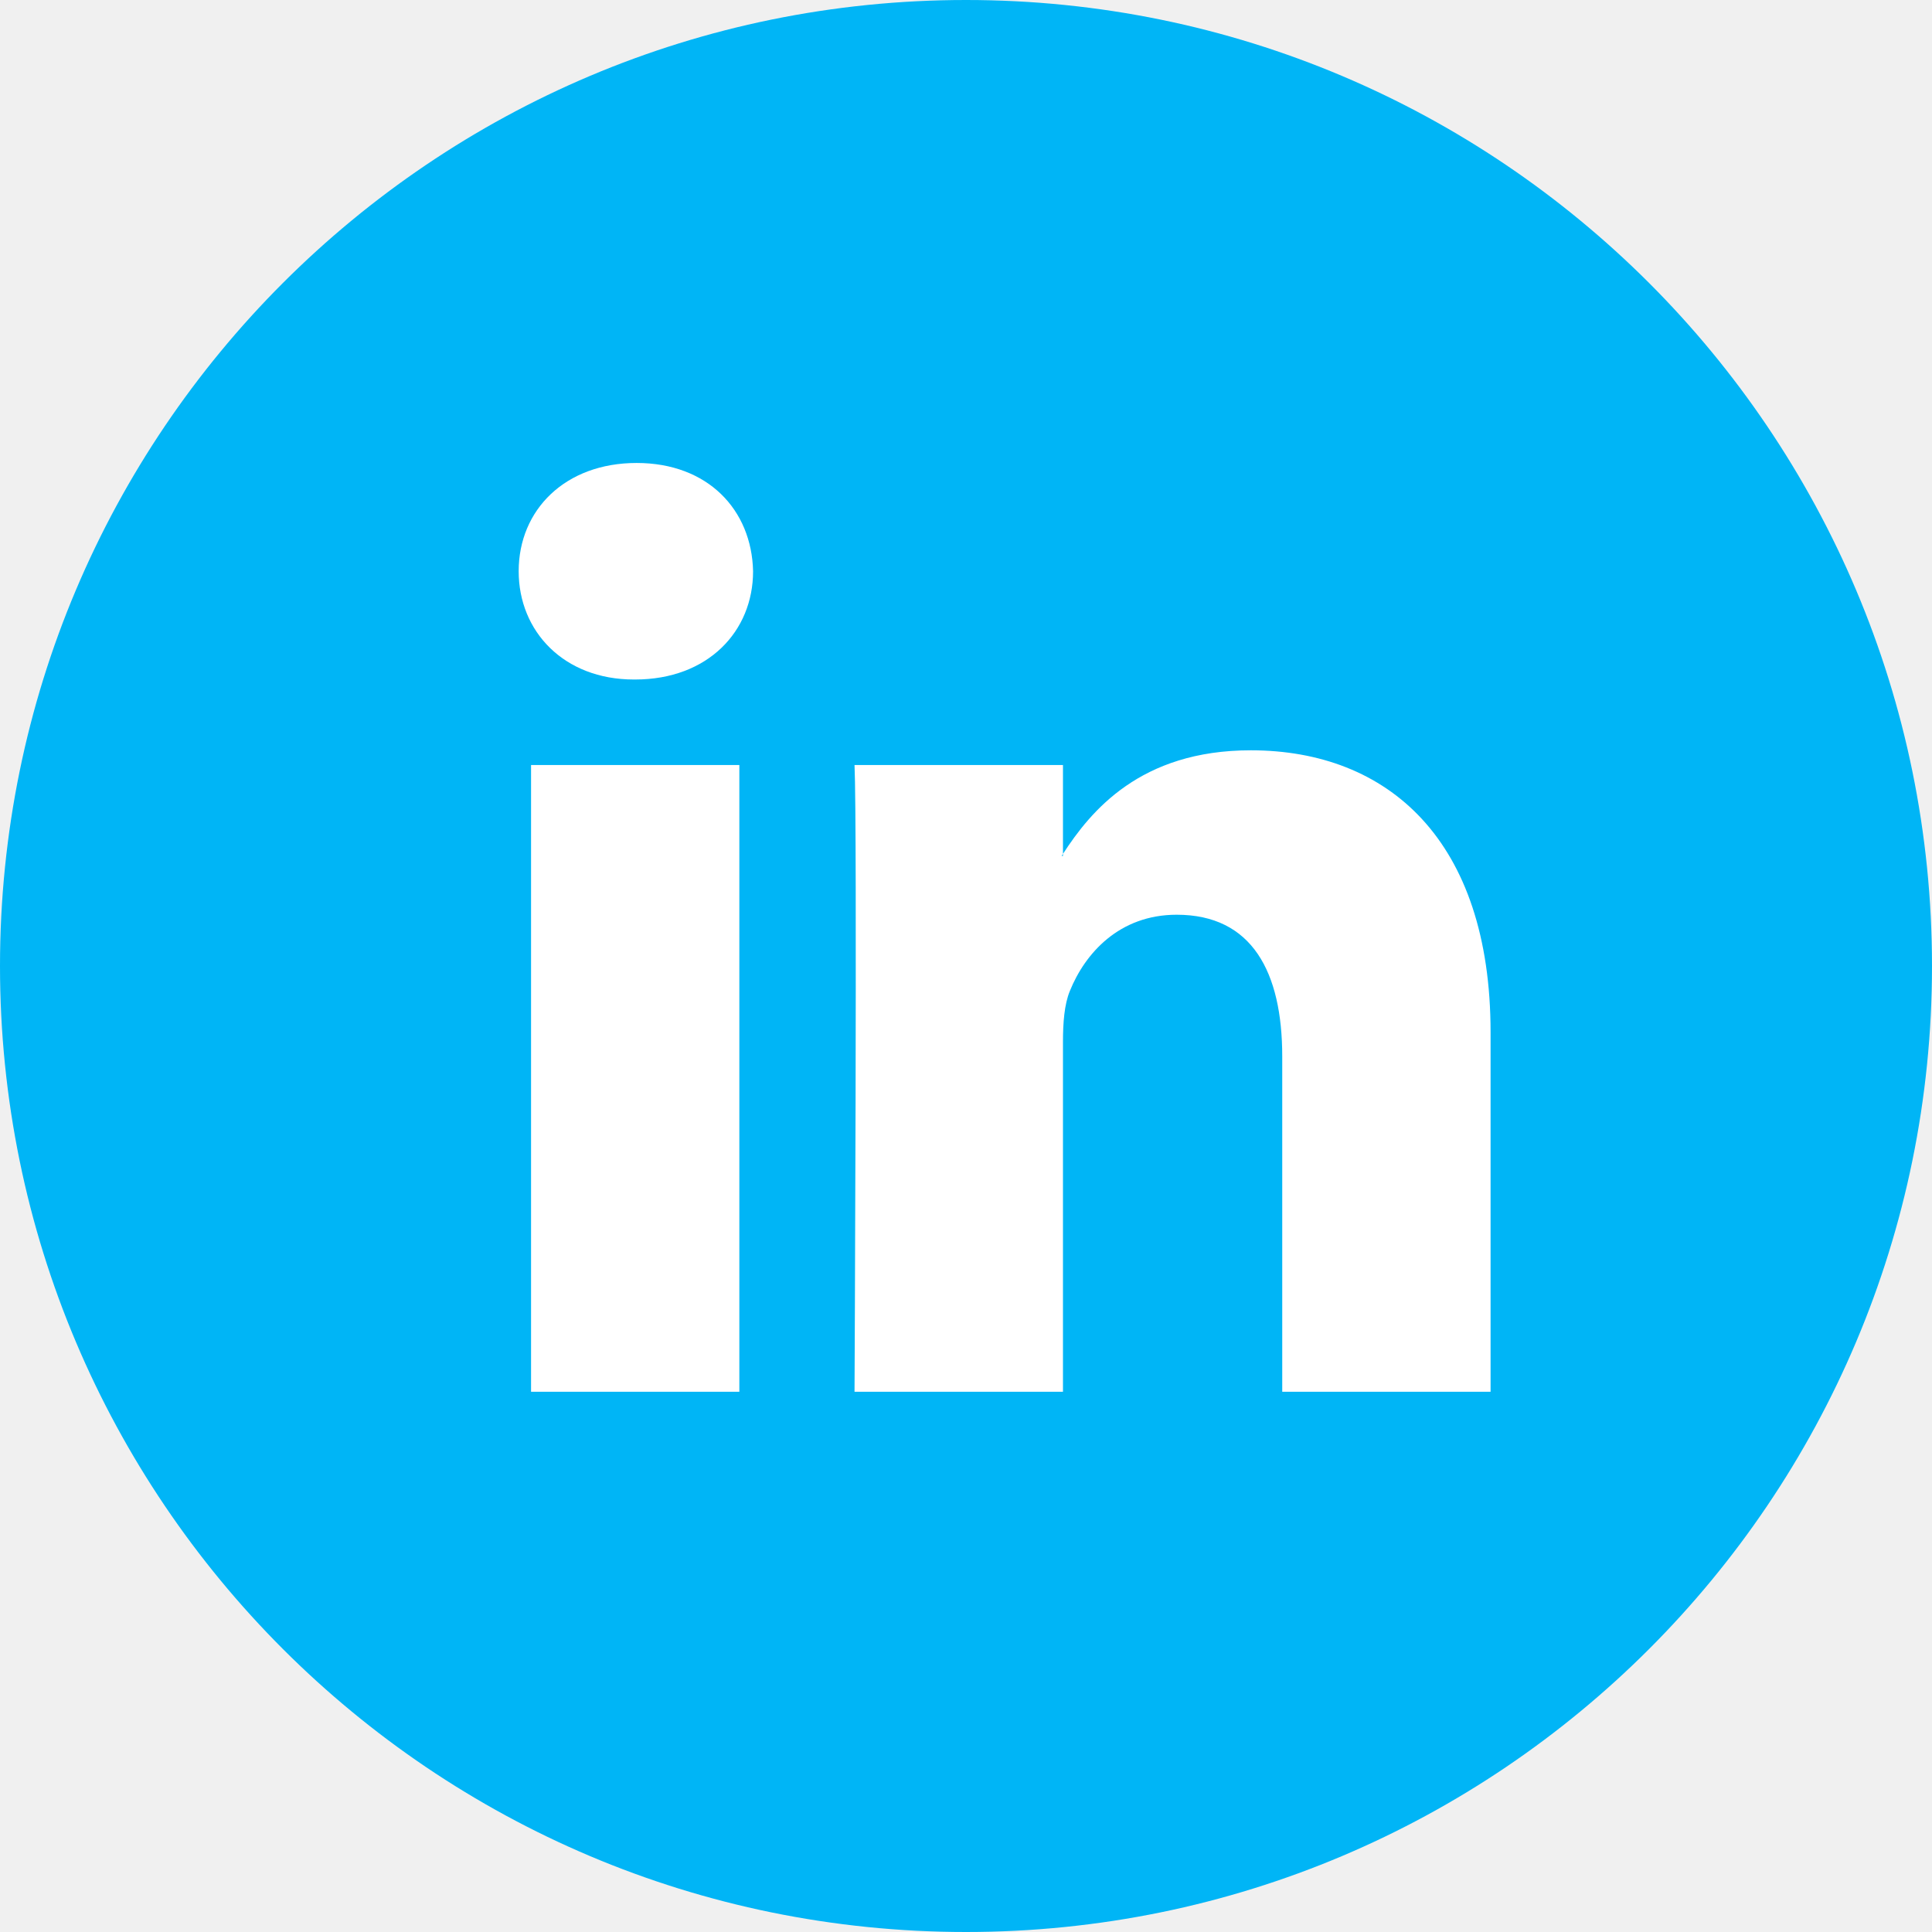
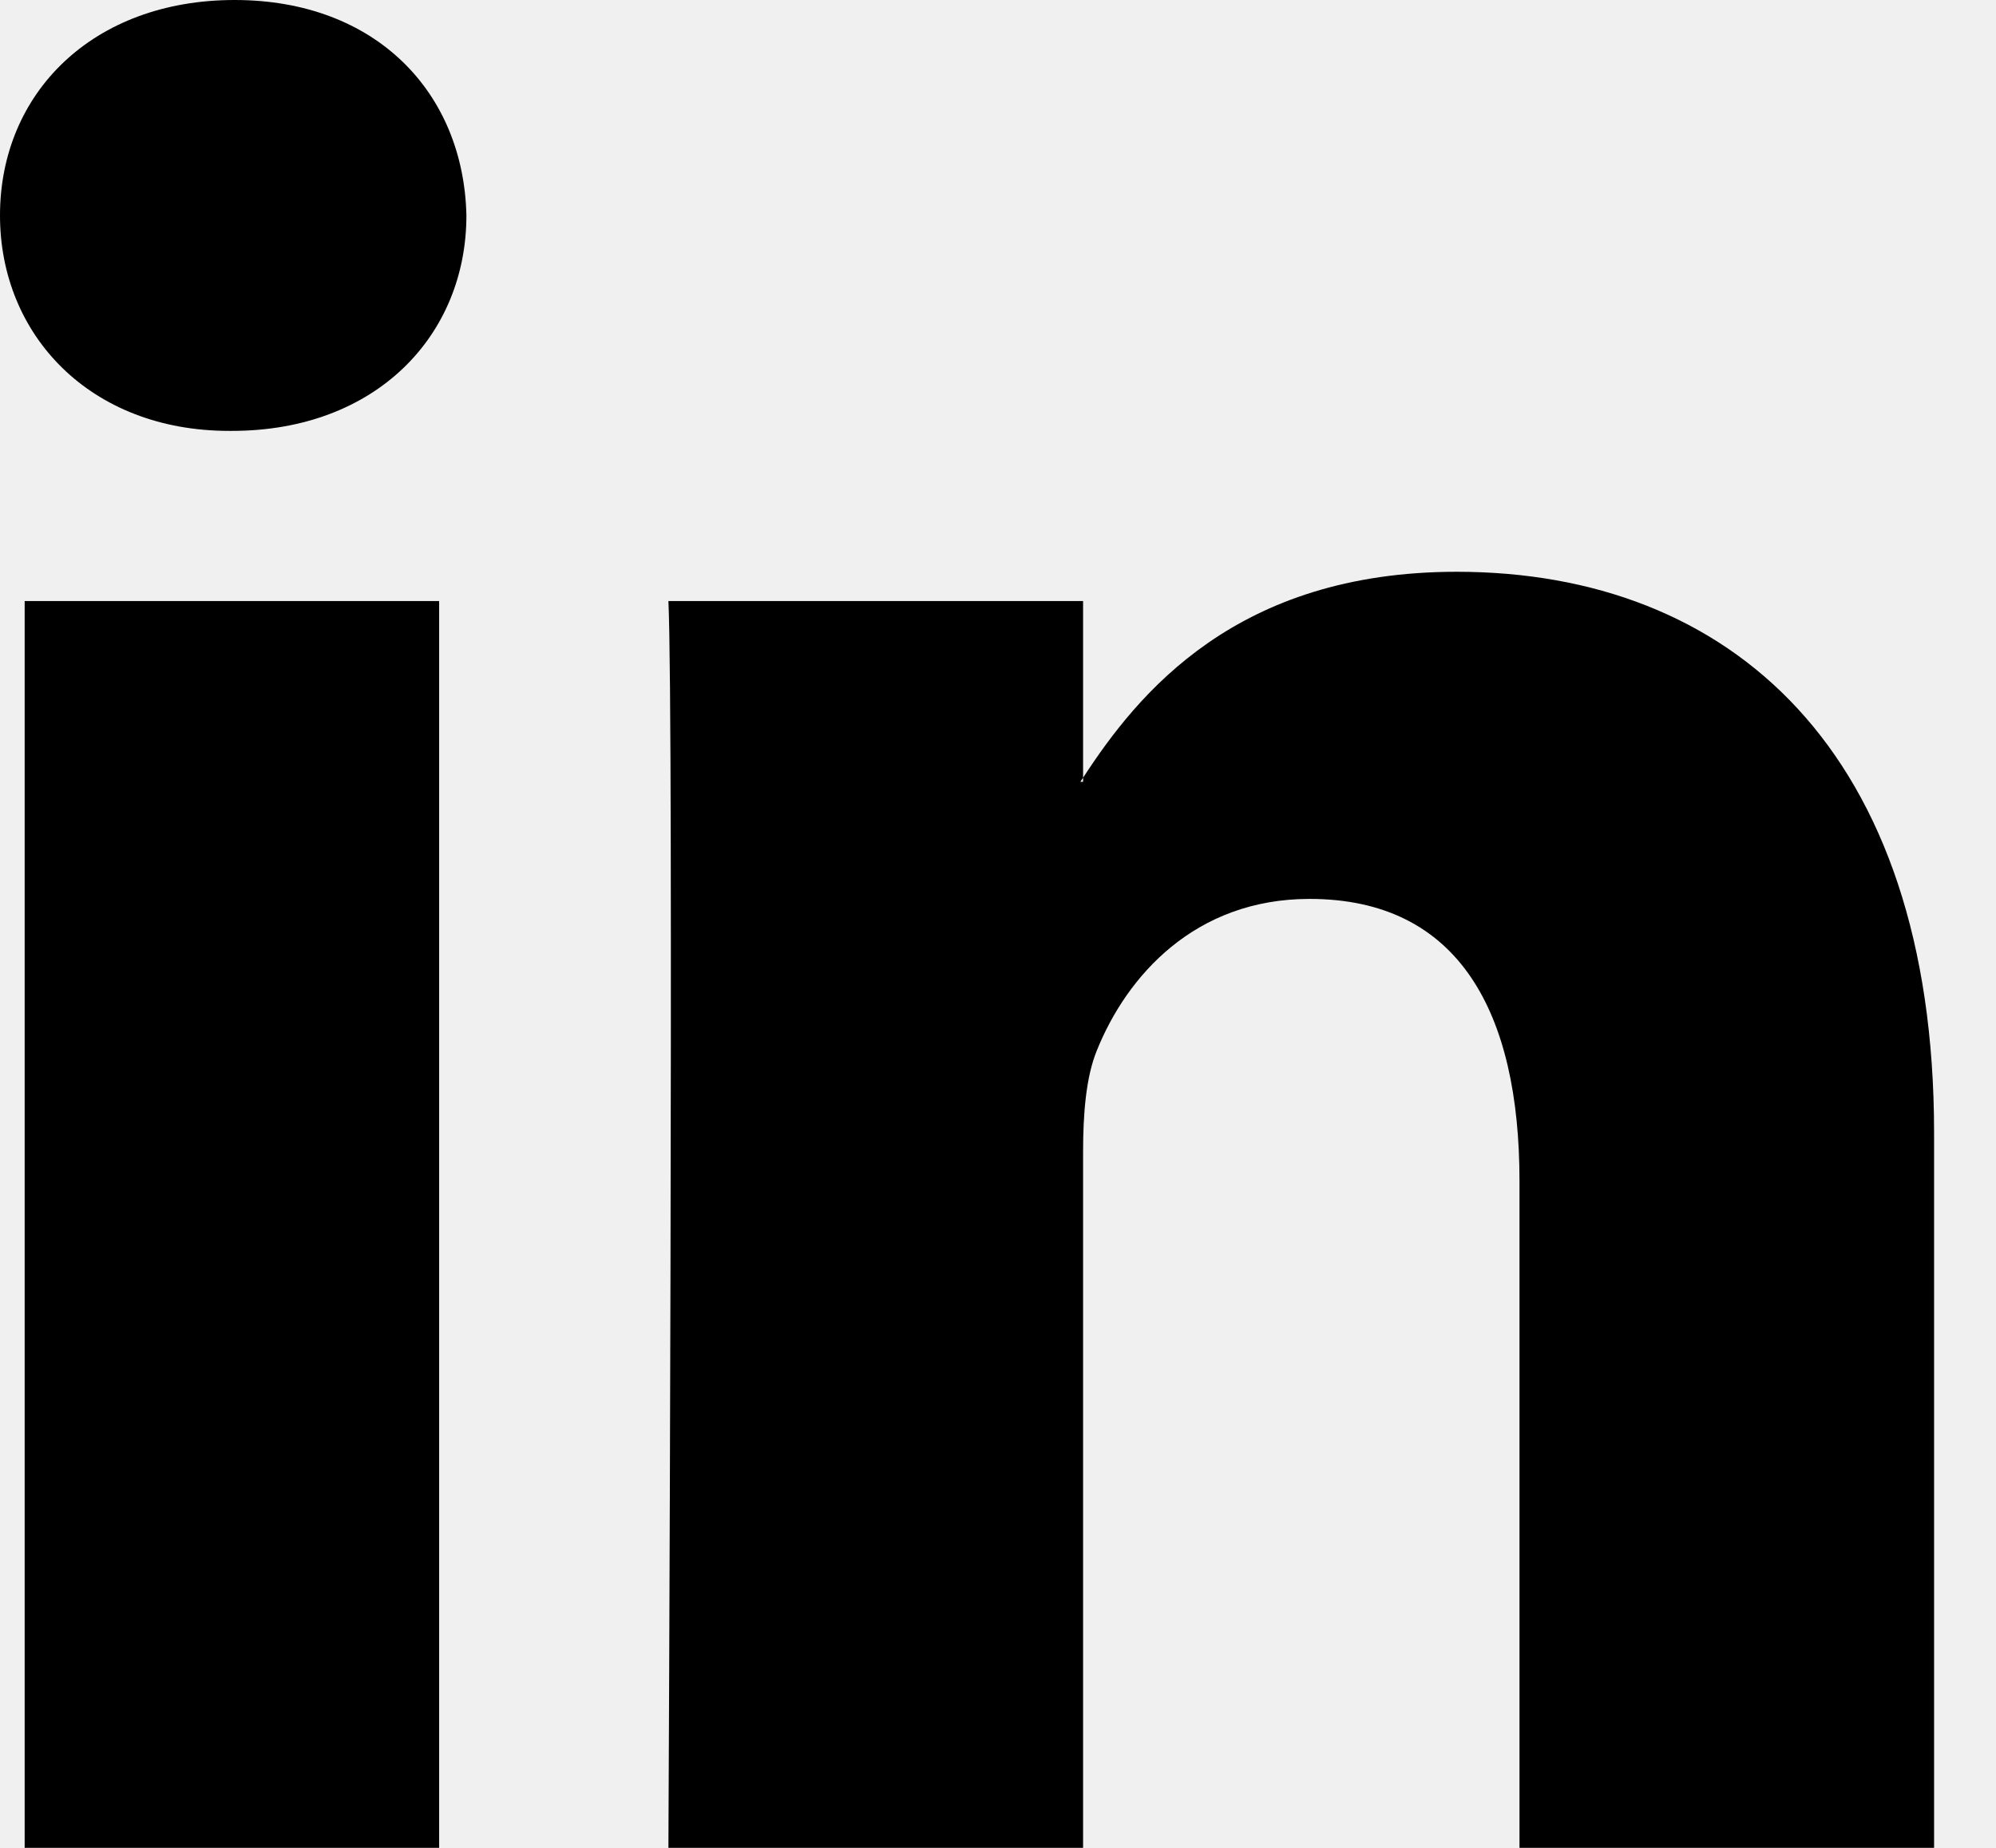
- <svg xmlns="http://www.w3.org/2000/svg" version="1.2" baseProfile="tiny" id="Слой_1" x="0px" y="0px" viewBox="0 0 89.758 89.758" xml:space="preserve">
-   <g>
-     <path fill="#00B5F6" d="M89.758,44.879c0,24.785-20.094,44.879-44.879,44.879S0,69.664,0,44.879C0,20.094,20.094,0,44.879,0   S89.758,20.094,89.758,44.879L89.758,44.879z M89.758,44.879" />
-     <path fill="#FFFFFF" d="M69.25,47.961v16.699h-9.679V49.082c0-3.913-1.396-6.585-4.904-6.585c-2.672,0-4.261,1.801-4.963,3.543   c-0.257,0.62-0.32,1.484-0.32,2.358v16.261h-9.684c0,0,0.131-26.385,0-29.117h9.684v4.128c-0.018,0.032-0.046,0.063-0.064,0.095   h0.064V39.67c1.287-1.981,3.582-4.812,8.725-4.812C64.477,34.858,69.25,39.021,69.25,47.961L69.25,47.961z M29.576,21.509   c-3.314,0-5.479,2.175-5.479,5.03c0,2.796,2.101,5.03,5.351,5.03h0.06c3.378,0,5.479-2.234,5.479-5.03   C34.923,23.684,32.886,21.509,29.576,21.509L29.576,21.509z M24.672,64.659h9.677V35.542h-9.677V64.659z M22.293,66.992" />
+ <svg xmlns="http://www.w3.org/2000/svg" version="1.2" id="Layer_1" x="0px" y="0px" viewBox="0 0 27 25" xml:space="preserve" width="27" height="25">
+   <defs id="defs9" />
+   <g id="g4" transform="scale(0.3633668)">
+     <path d="M 72,42.18 V 68.801 H 56.566 V 43.965 c 0,-6.238 -2.23,-10.496 -7.816,-10.496 -4.266,0 -6.801,2.867 -7.918,5.644 -0.406,0.992 -0.512,2.371 -0.512,3.762 V 68.801 H 24.883 c 0,0 0.207,-42.067 0,-46.422 H 40.32 v 6.578 c -0.031,0.051 -0.074,0.102 -0.101,0.152 h 0.101 v -0.152 c 2.051,-3.156 5.711,-7.668 13.91,-7.668 10.157,0 17.77,6.633 17.77,20.891 z M 8.734,0 C 3.453,0 0,3.465 0,8.02 c 0,4.457 3.355,8.023 8.531,8.023 h 0.102 c 5.383,0 8.73,-3.566 8.73,-8.023 C 17.262,3.465 14.016,0 8.734,0 Z M 0.918,68.801 h 15.43 V 22.379 H 0.918 Z m 0,0" id="path2" />
  </g>
</svg>
